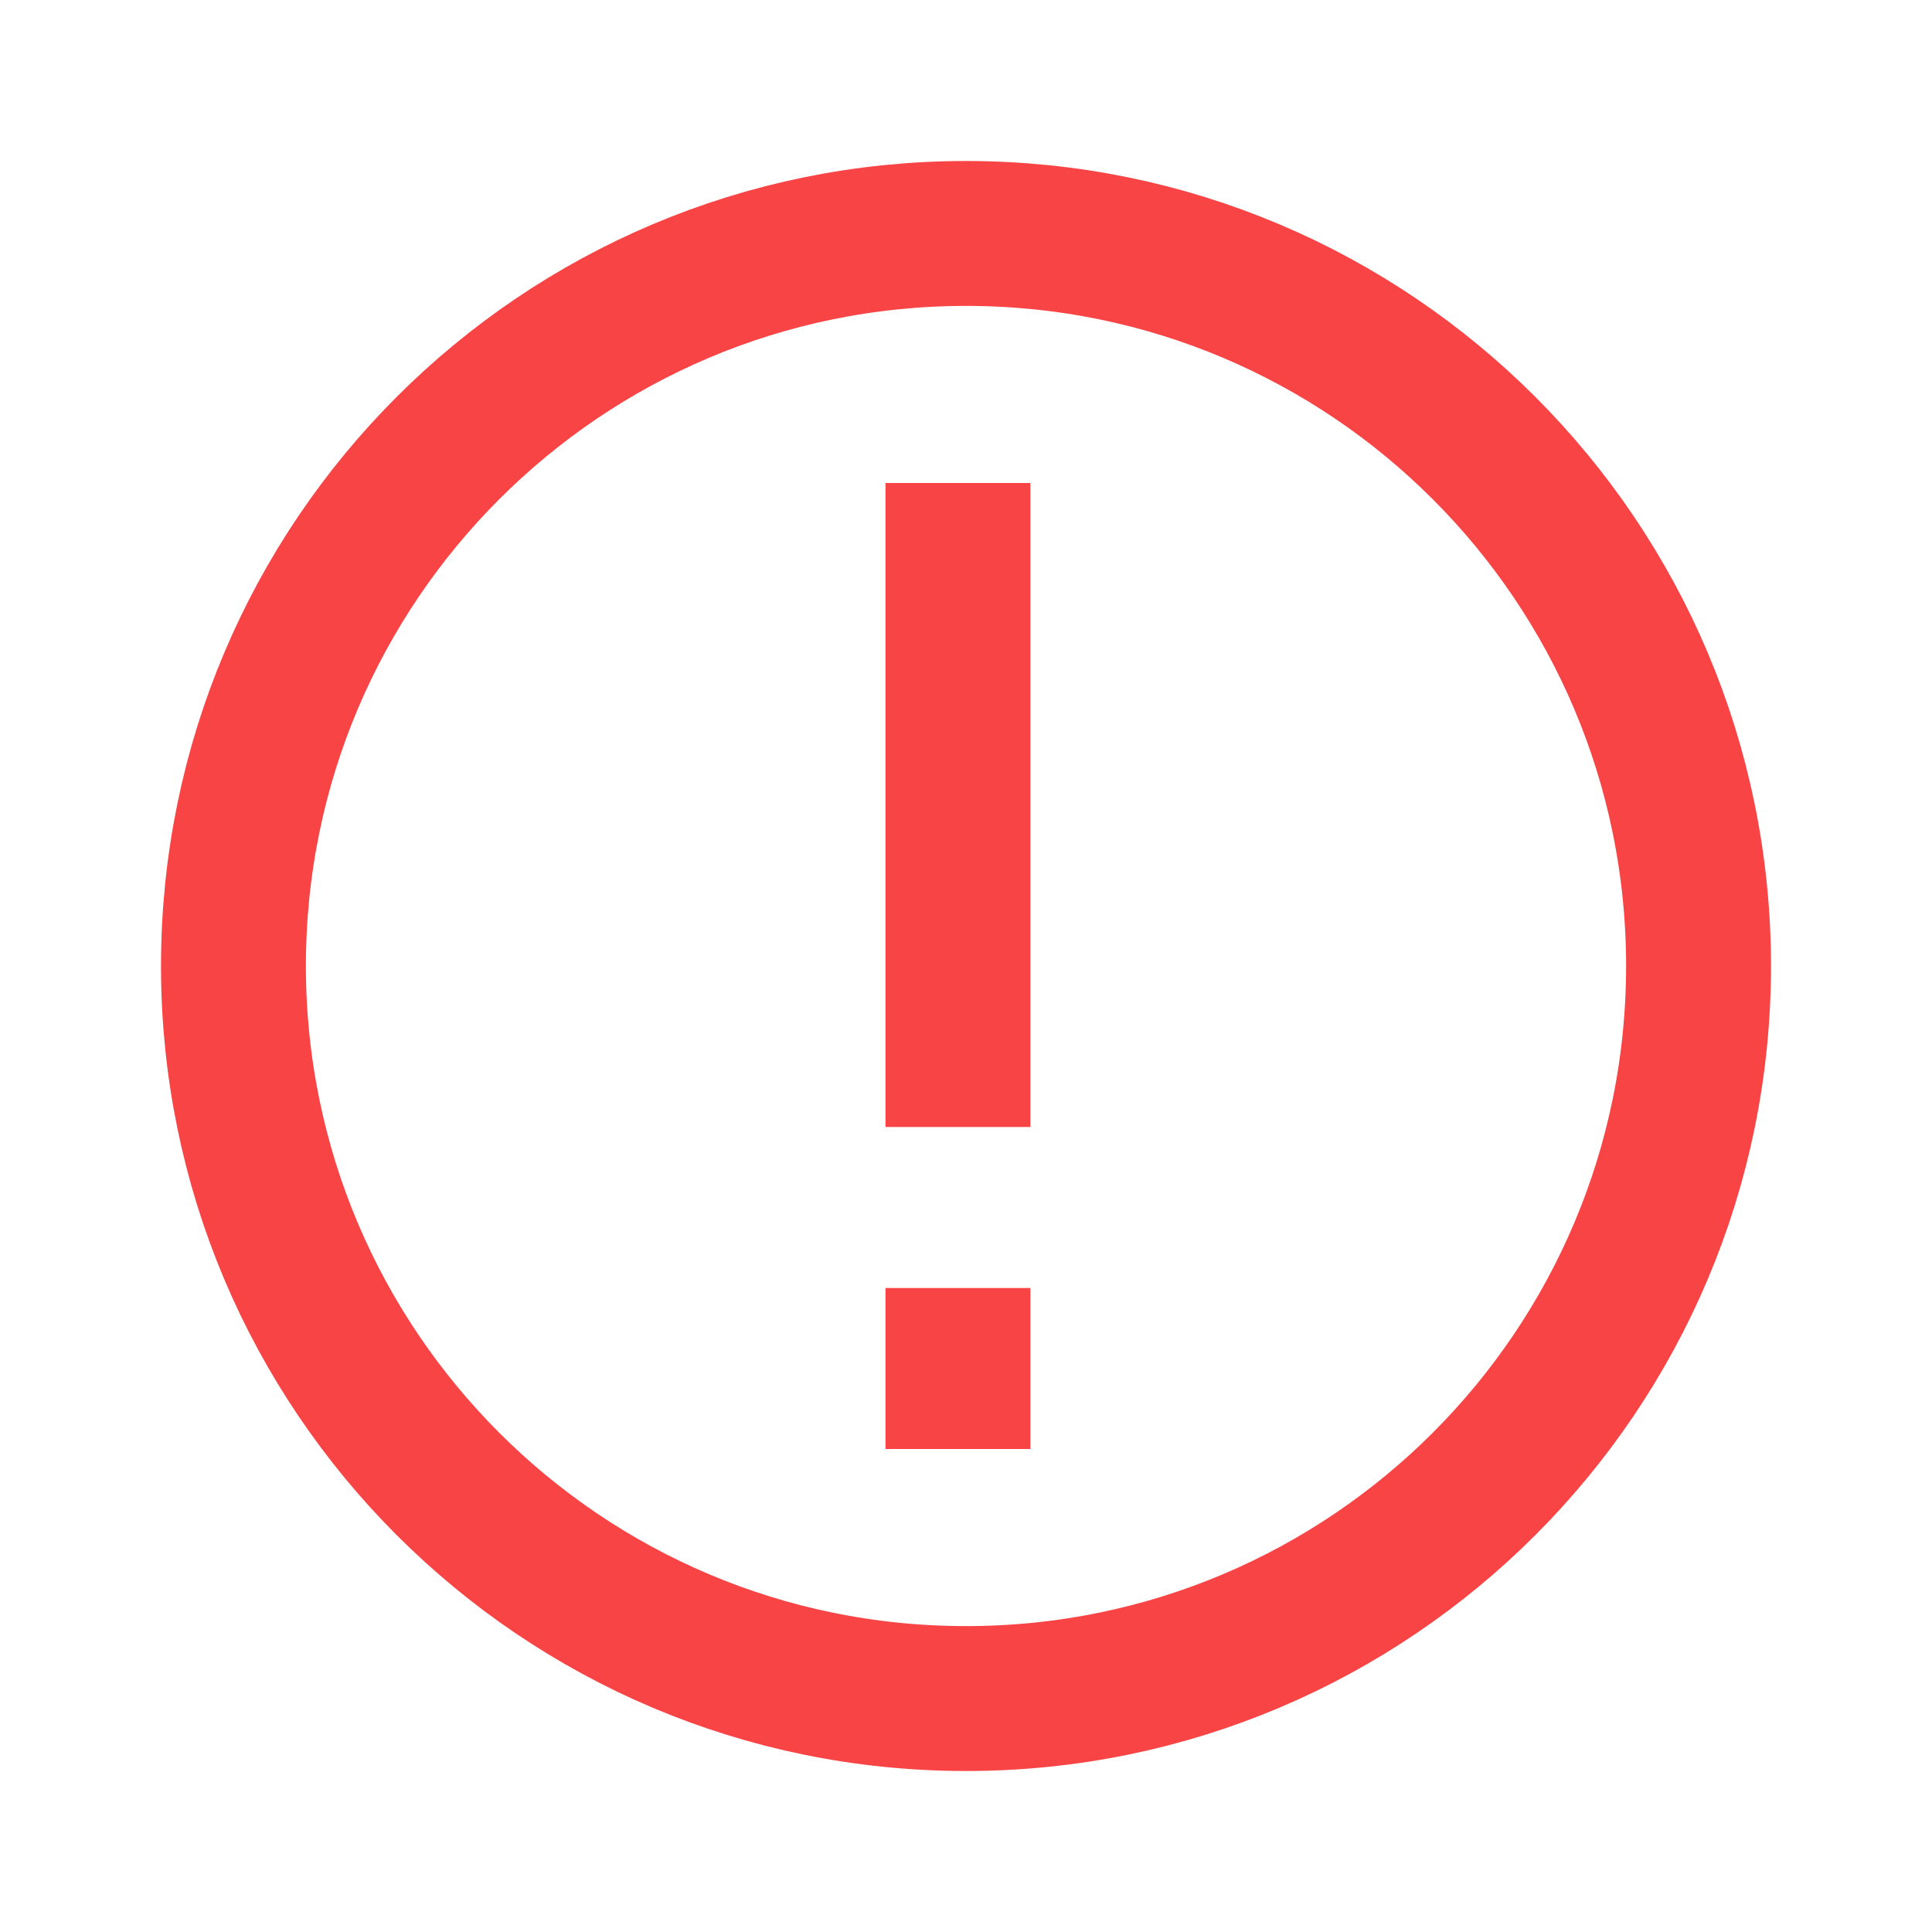
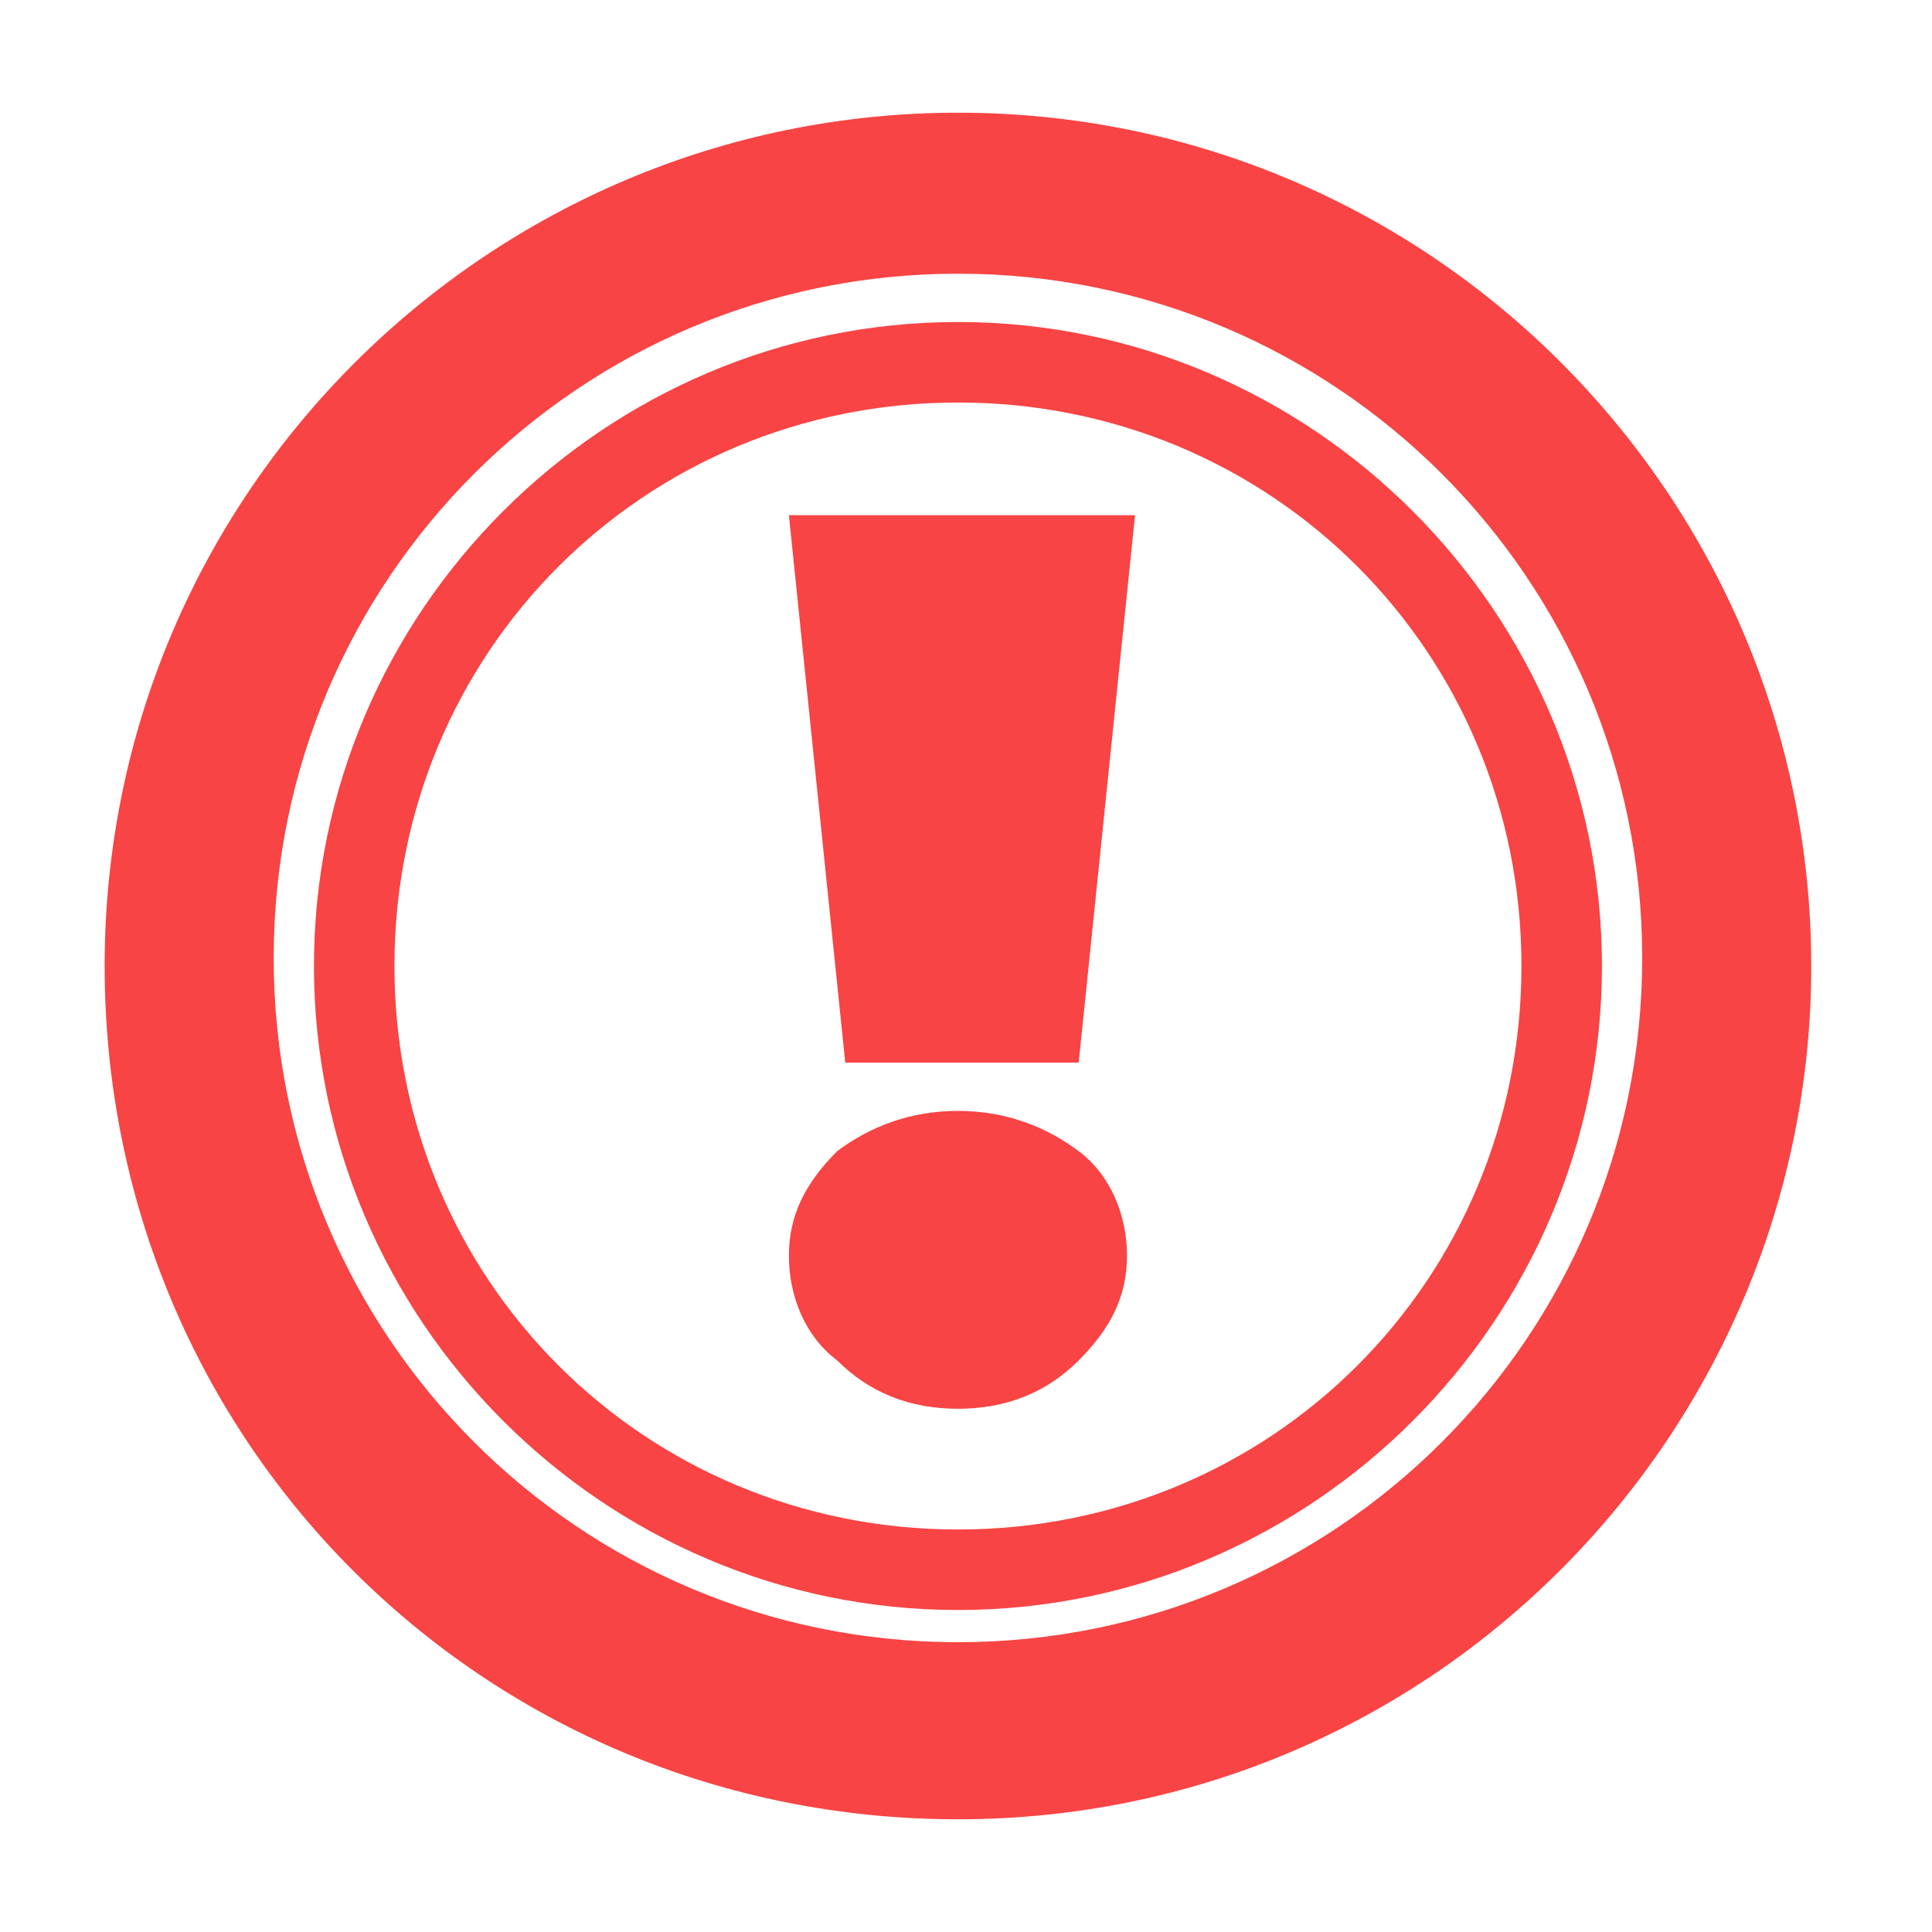
- <svg xmlns="http://www.w3.org/2000/svg" id="ic_warnig_3" width="24" height="24" viewBox="0 0 24 24">
-   <defs>
-     <style type="text/css">
-             .cls-1,.cls-2{fill:none}.cls-2{stroke:#f84444;stroke-width:1.8px}.cls-3{fill:#f84444}.cls-4{stroke:none}
-         </style>
-   </defs>
-   <path id="Rectangle_4412" d="M0 0h24v24H0z" class="cls-1" data-name="Rectangle 4412" />
-   <g id="Ellipse_650" class="cls-2" data-name="Ellipse 650" transform="translate(2 2)">
-     <circle cx="10" cy="10" r="10" class="cls-4" />
-     <circle cx="10" cy="10" r="9.1" class="cls-1" />
+ <svg xmlns="http://www.w3.org/2000/svg" version="1.1" id="ic_warnig_3" x="0px" y="0px" viewBox="0 0 24 24" style="enable-background:new 0 0 24 24;" xml:space="preserve">
+   <style type="text/css">
+ 	.st0{fill:#F84444;}
+ </style>
+   <g>
+     <path class="st0" d="M11.9,1.4C6.1,1.4,1.3,6.1,1.3,12s4.7,10.6,10.6,10.6S22.5,17.8,22.5,12S17.8,1.4,11.9,1.4z M11.9,20.4   c-4.7,0-8.5-3.8-8.5-8.5s3.8-8.5,8.5-8.5s8.5,3.8,8.5,8.5S16.6,20.4,11.9,20.4z" />
+     <path class="st0" d="M11.9,4c-4.4,0-8,3.6-8,8s3.6,8,8,8s8-3.6,8-8S16.3,4,11.9,4z M11.9,19c-3.9,0-7-3.1-7-7s3.1-7,7-7s7,3.1,7,7   S15.8,19,11.9,19z" />
+     <path class="st0" d="M11.9,13.8c-0.6,0-1.1,0.2-1.5,0.5c-0.4,0.4-0.6,0.8-0.6,1.3c0,0.5,0.2,1,0.6,1.3c0.4,0.4,0.9,0.6,1.5,0.6   c0.6,0,1.1-0.2,1.5-0.6c0.4-0.4,0.6-0.8,0.6-1.3c0-0.5-0.2-1-0.6-1.3C13,14,12.5,13.8,11.9,13.8z" />
+     <polygon class="st0" points="10.5,13.2 13.4,13.2 14.1,6.4 9.8,6.4  " />
  </g>
-   <path id="Rectangle_4758" d="M0 0h1.8v8H0z" class="cls-3" data-name="Rectangle 4758" transform="translate(11 6)" />
-   <path id="Rectangle_4759" d="M0 0h1.8v2H0z" class="cls-3" data-name="Rectangle 4759" transform="translate(11 16)" />
</svg>
